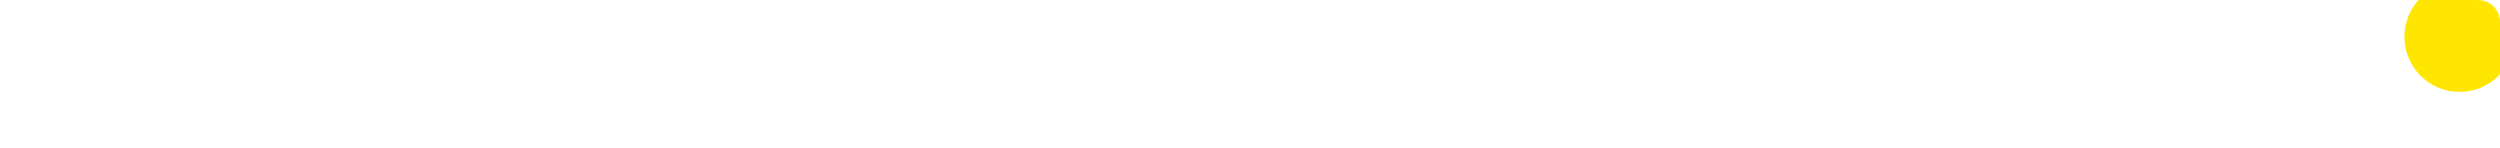
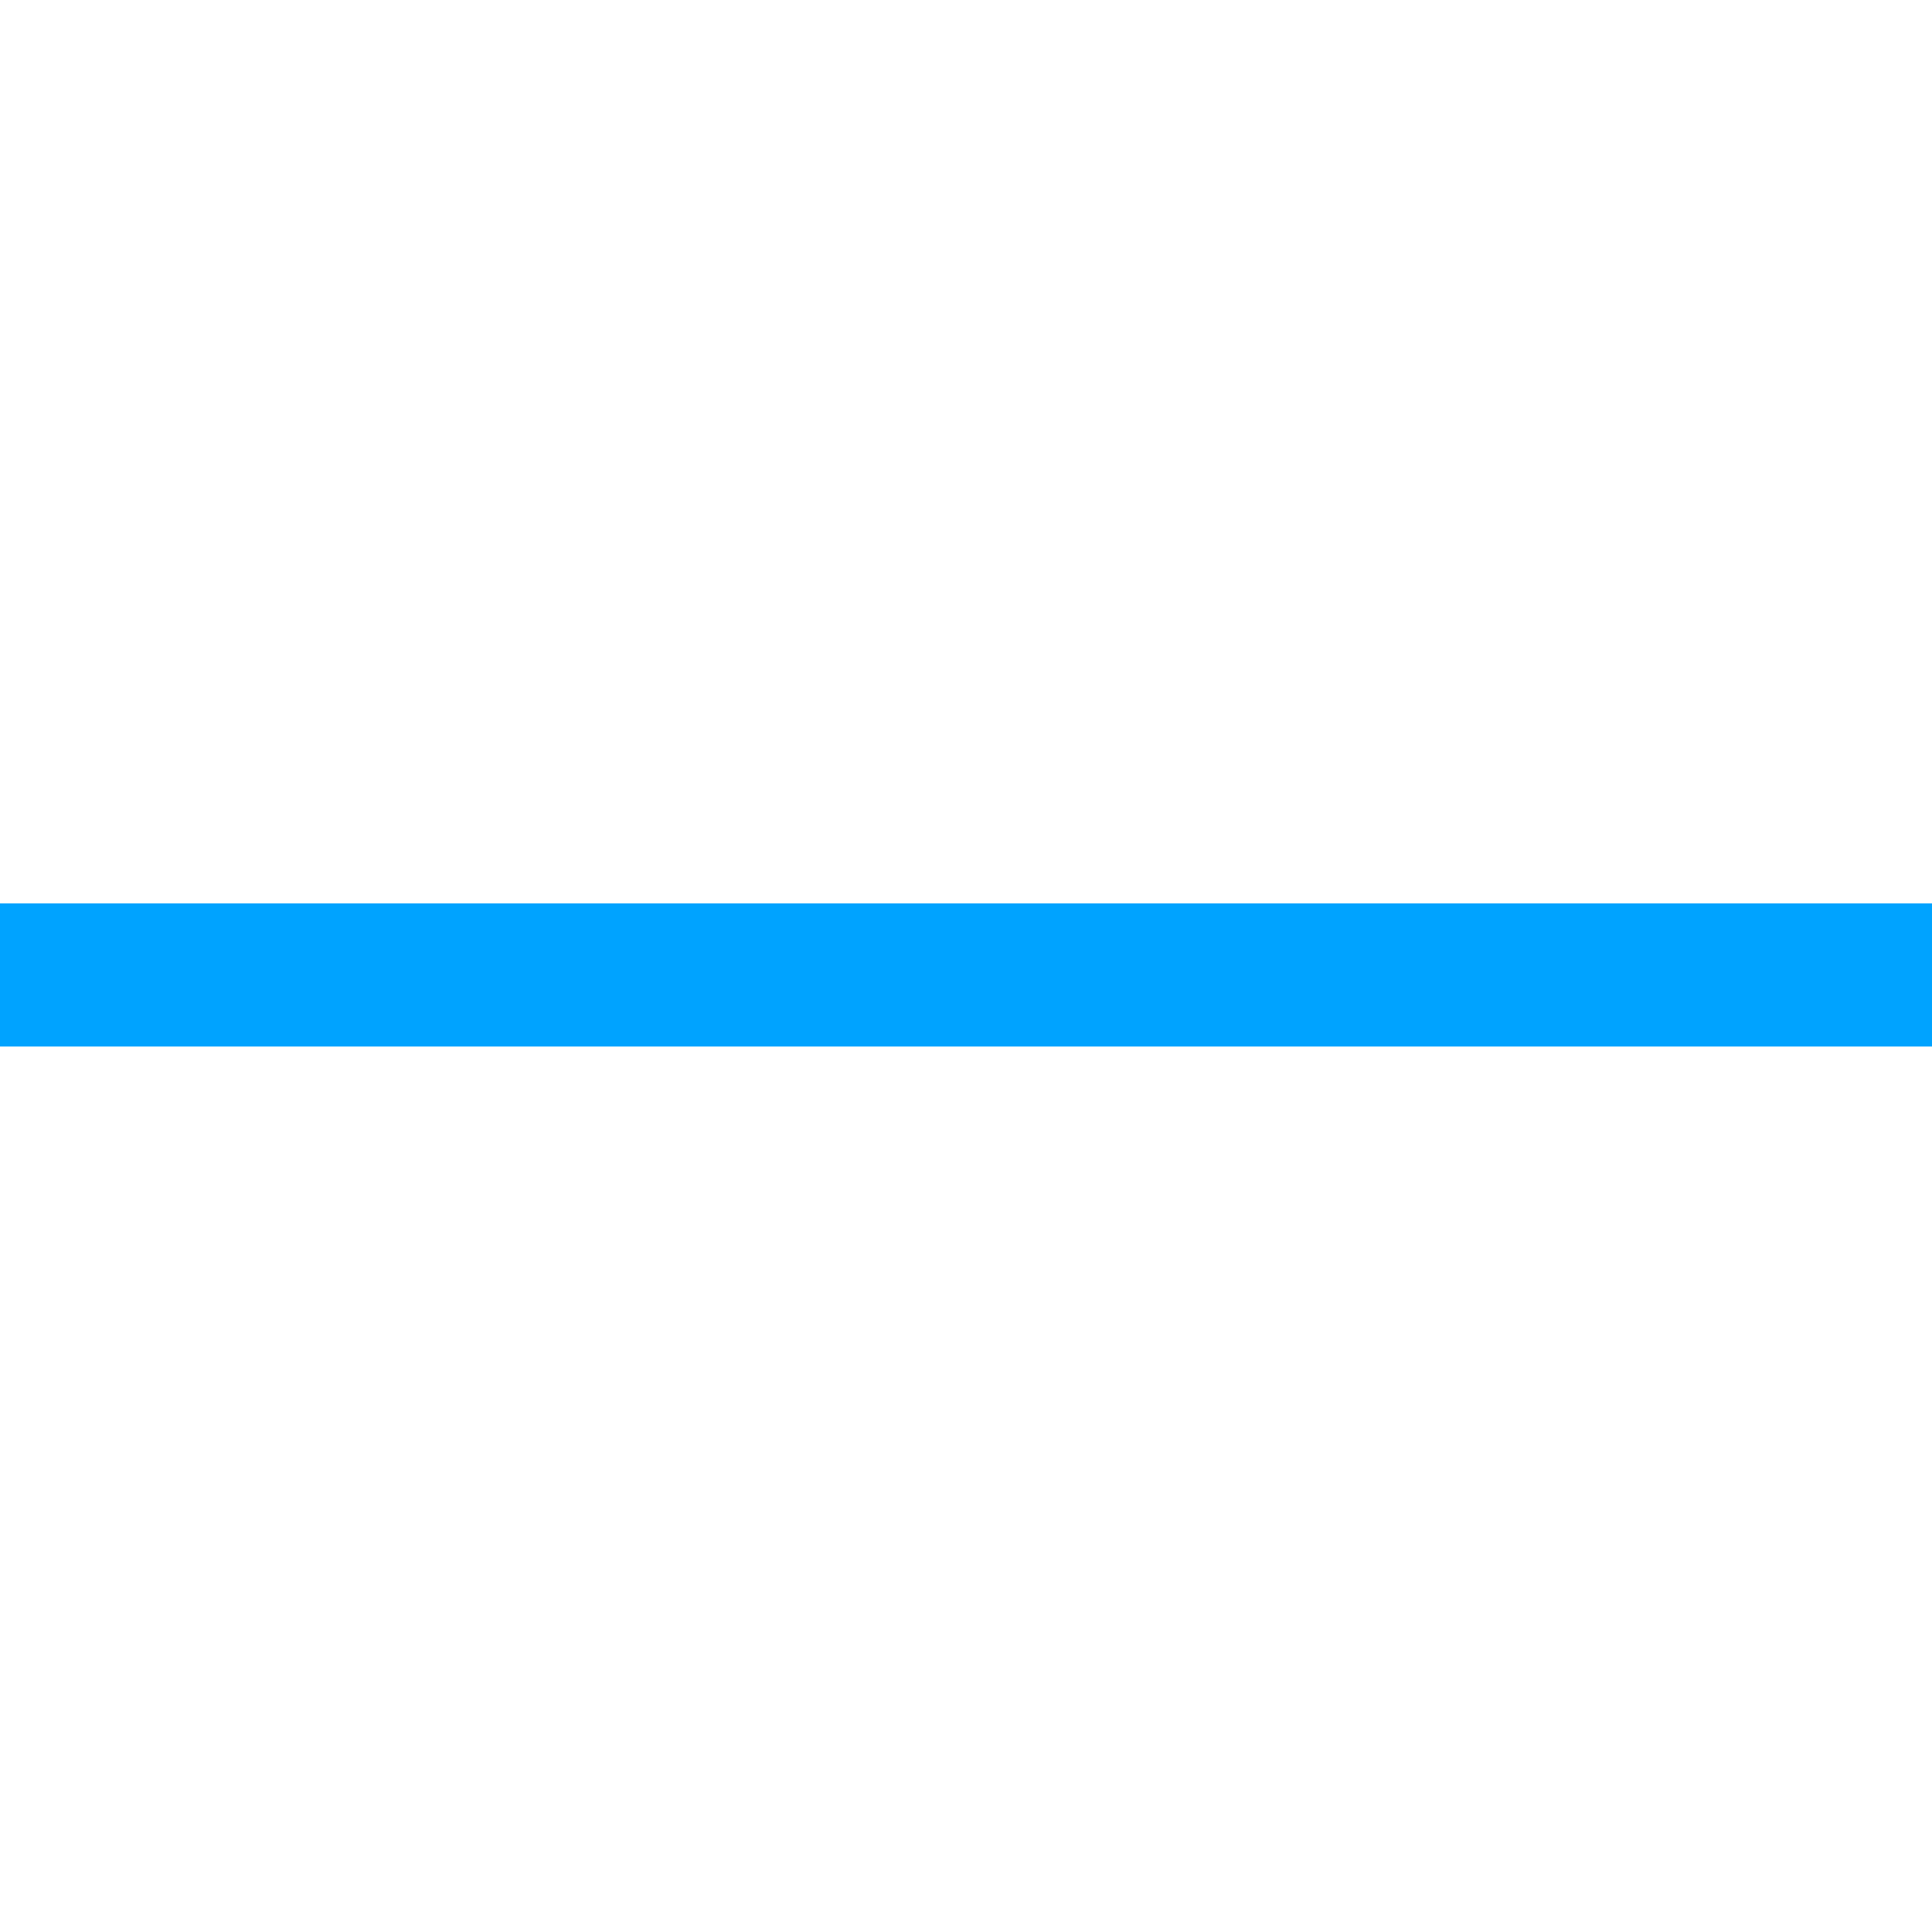
- <svg xmlns="http://www.w3.org/2000/svg" width="1360" height="80" viewBox="0 0 1360 80" fill="none">
-   <mask id="mask0_568_331" style="mask-type:alpha" maskUnits="userSpaceOnUse" x="0" y="0" width="1360" height="80">
-     <rect width="1360" height="80" rx="12" fill="#00A3FF" />
-   </mask>
-   <g mask="url(#mask0_568_331)">
-     <circle cx="1338" cy="20" r="30" fill="#FFE600" />
+ <svg xmlns="http://www.w3.org/2000/svg" version="1.1" width="1080" height="1080" viewBox="0 0 1080 1080" xml:space="preserve">
+   <defs>
+ </defs>
+   <g transform="matrix(1 0 0 1 540 540)" id="f1947ced-e829-4fbb-8a16-bf2b6fa90e9b">
+     <rect style="stroke: none; stroke-width: 1; stroke-dasharray: none; stroke-linecap: butt; stroke-dashoffset: 0; stroke-linejoin: miter; stroke-miterlimit: 4; fill: rgb(255,255,255); fill-rule: nonzero; opacity: 1; visibility: hidden;" vector-effect="non-scaling-stroke" x="-540" y="-540" rx="0" ry="0" width="1080" height="1080" />
+   </g>
+   <g transform="matrix(1 0 0 1 540 540)" id="a8e806d9-2a8c-411c-b83c-b8788575867c">
+ </g>
+   <g transform="matrix(1 0 0 1 540 540)">
+     <g style="" vector-effect="non-scaling-stroke">
+       <g transform="matrix(1 0 0 1 -4 5)">
+         <rect style="stroke: none; stroke-width: 1; stroke-dasharray: none; stroke-linecap: butt; stroke-dashoffset: 0; stroke-linejoin: miter; stroke-miterlimit: 4; fill: rgb(0,163,255); fill-rule: nonzero; opacity: 1;" vector-effect="non-scaling-stroke" x="-680" y="-40" rx="12" ry="12" width="1360" height="80" />
+       </g>
+       <g transform="matrix(1 0 0 1 654 -15)">
+         <circle style="stroke: none; stroke-width: 1; stroke-dasharray: none; stroke-linecap: butt; stroke-dashoffset: 0; stroke-linejoin: miter; stroke-miterlimit: 4; fill: rgb(255,230,0); fill-rule: nonzero; opacity: 1;" vector-effect="non-scaling-stroke" cx="0" cy="0" r="30" />
+       </g>
+       <g transform="matrix(1 0 0 1 -643.99 3.76)">
+         <path style="stroke: none; stroke-width: 1; stroke-dasharray: none; stroke-linecap: butt; stroke-dashoffset: 0; stroke-linejoin: miter; stroke-miterlimit: 4; fill: rgb(255,255,255); fill-rule: nonzero; opacity: 1;" vector-effect="non-scaling-stroke" transform=" translate(-40.01, -38.76)" d="M 25.072 51 C 25.072 40.92 28.528 35.808 33.352 31.056 L 33.352 26.88 L 16.9 26.88 L 16.9 30.624 L 29.536 30.624 C 25.756 34.368 20.608 39.732 20.608 51 L 25.072 51 Z M 44.711 51.36 C 50.003 51.36 53.603 48.804 53.603 44.772 C 53.603 41.532 51.731 38.904 47.159 38.616 C 50.327 38.292 52.631 36.06 52.631 33.108 C 52.631 29.832 50.219 26.52 44.639 26.52 C 39.995 26.52 36.719 29.148 35.639 32.424 L 38.879 35.196 C 39.383 32.064 41.579 30.408 44.495 30.408 C 47.195 30.408 48.455 31.992 48.455 34.008 C 48.455 36.204 47.015 37.248 44.423 37.248 L 40.463 37.248 L 40.463 40.596 L 44.279 40.596 C 47.267 40.596 49.283 41.604 49.283 44.088 C 49.283 46.212 47.699 47.508 44.891 47.508 C 40.823 47.508 39.167 45.312 38.447 41.892 L 35.207 44.772 C 36.107 48.372 39.383 51.36 44.711 51.36 Z M 60.091 32.208 C 61.783 32.208 63.115 30.984 63.115 29.184 C 63.115 27.42 61.783 26.16 60.091 26.16 C 58.435 26.16 57.103 27.42 57.103 29.184 C 57.103 30.984 58.435 32.208 60.091 32.208 Z M 60.091 30.66 C 59.299 30.66 58.759 30.084 58.759 29.184 C 58.759 28.284 59.299 27.708 60.091 27.708 C 60.919 27.708 61.459 28.284 61.459 29.184 C 61.459 30.084 60.919 30.66 60.091 30.66 Z" stroke-linecap="round" />
+       </g>
+     </g>
+   </g>
+   <g transform="matrix(1 0 0 1 -100.54 540)" id="3bd07609-2bf3-4825-bc47-ecc71d107226">
+     <circle style="stroke: rgb(0,0,0); stroke-width: 0; stroke-dasharray: none; stroke-linecap: butt; stroke-dashoffset: 0; stroke-linejoin: miter; stroke-miterlimit: 4; fill: rgb(0,163,255); fill-rule: nonzero; opacity: 1;" vector-effect="non-scaling-stroke" cx="0" cy="0" r="35" />
  </g>
</svg>
